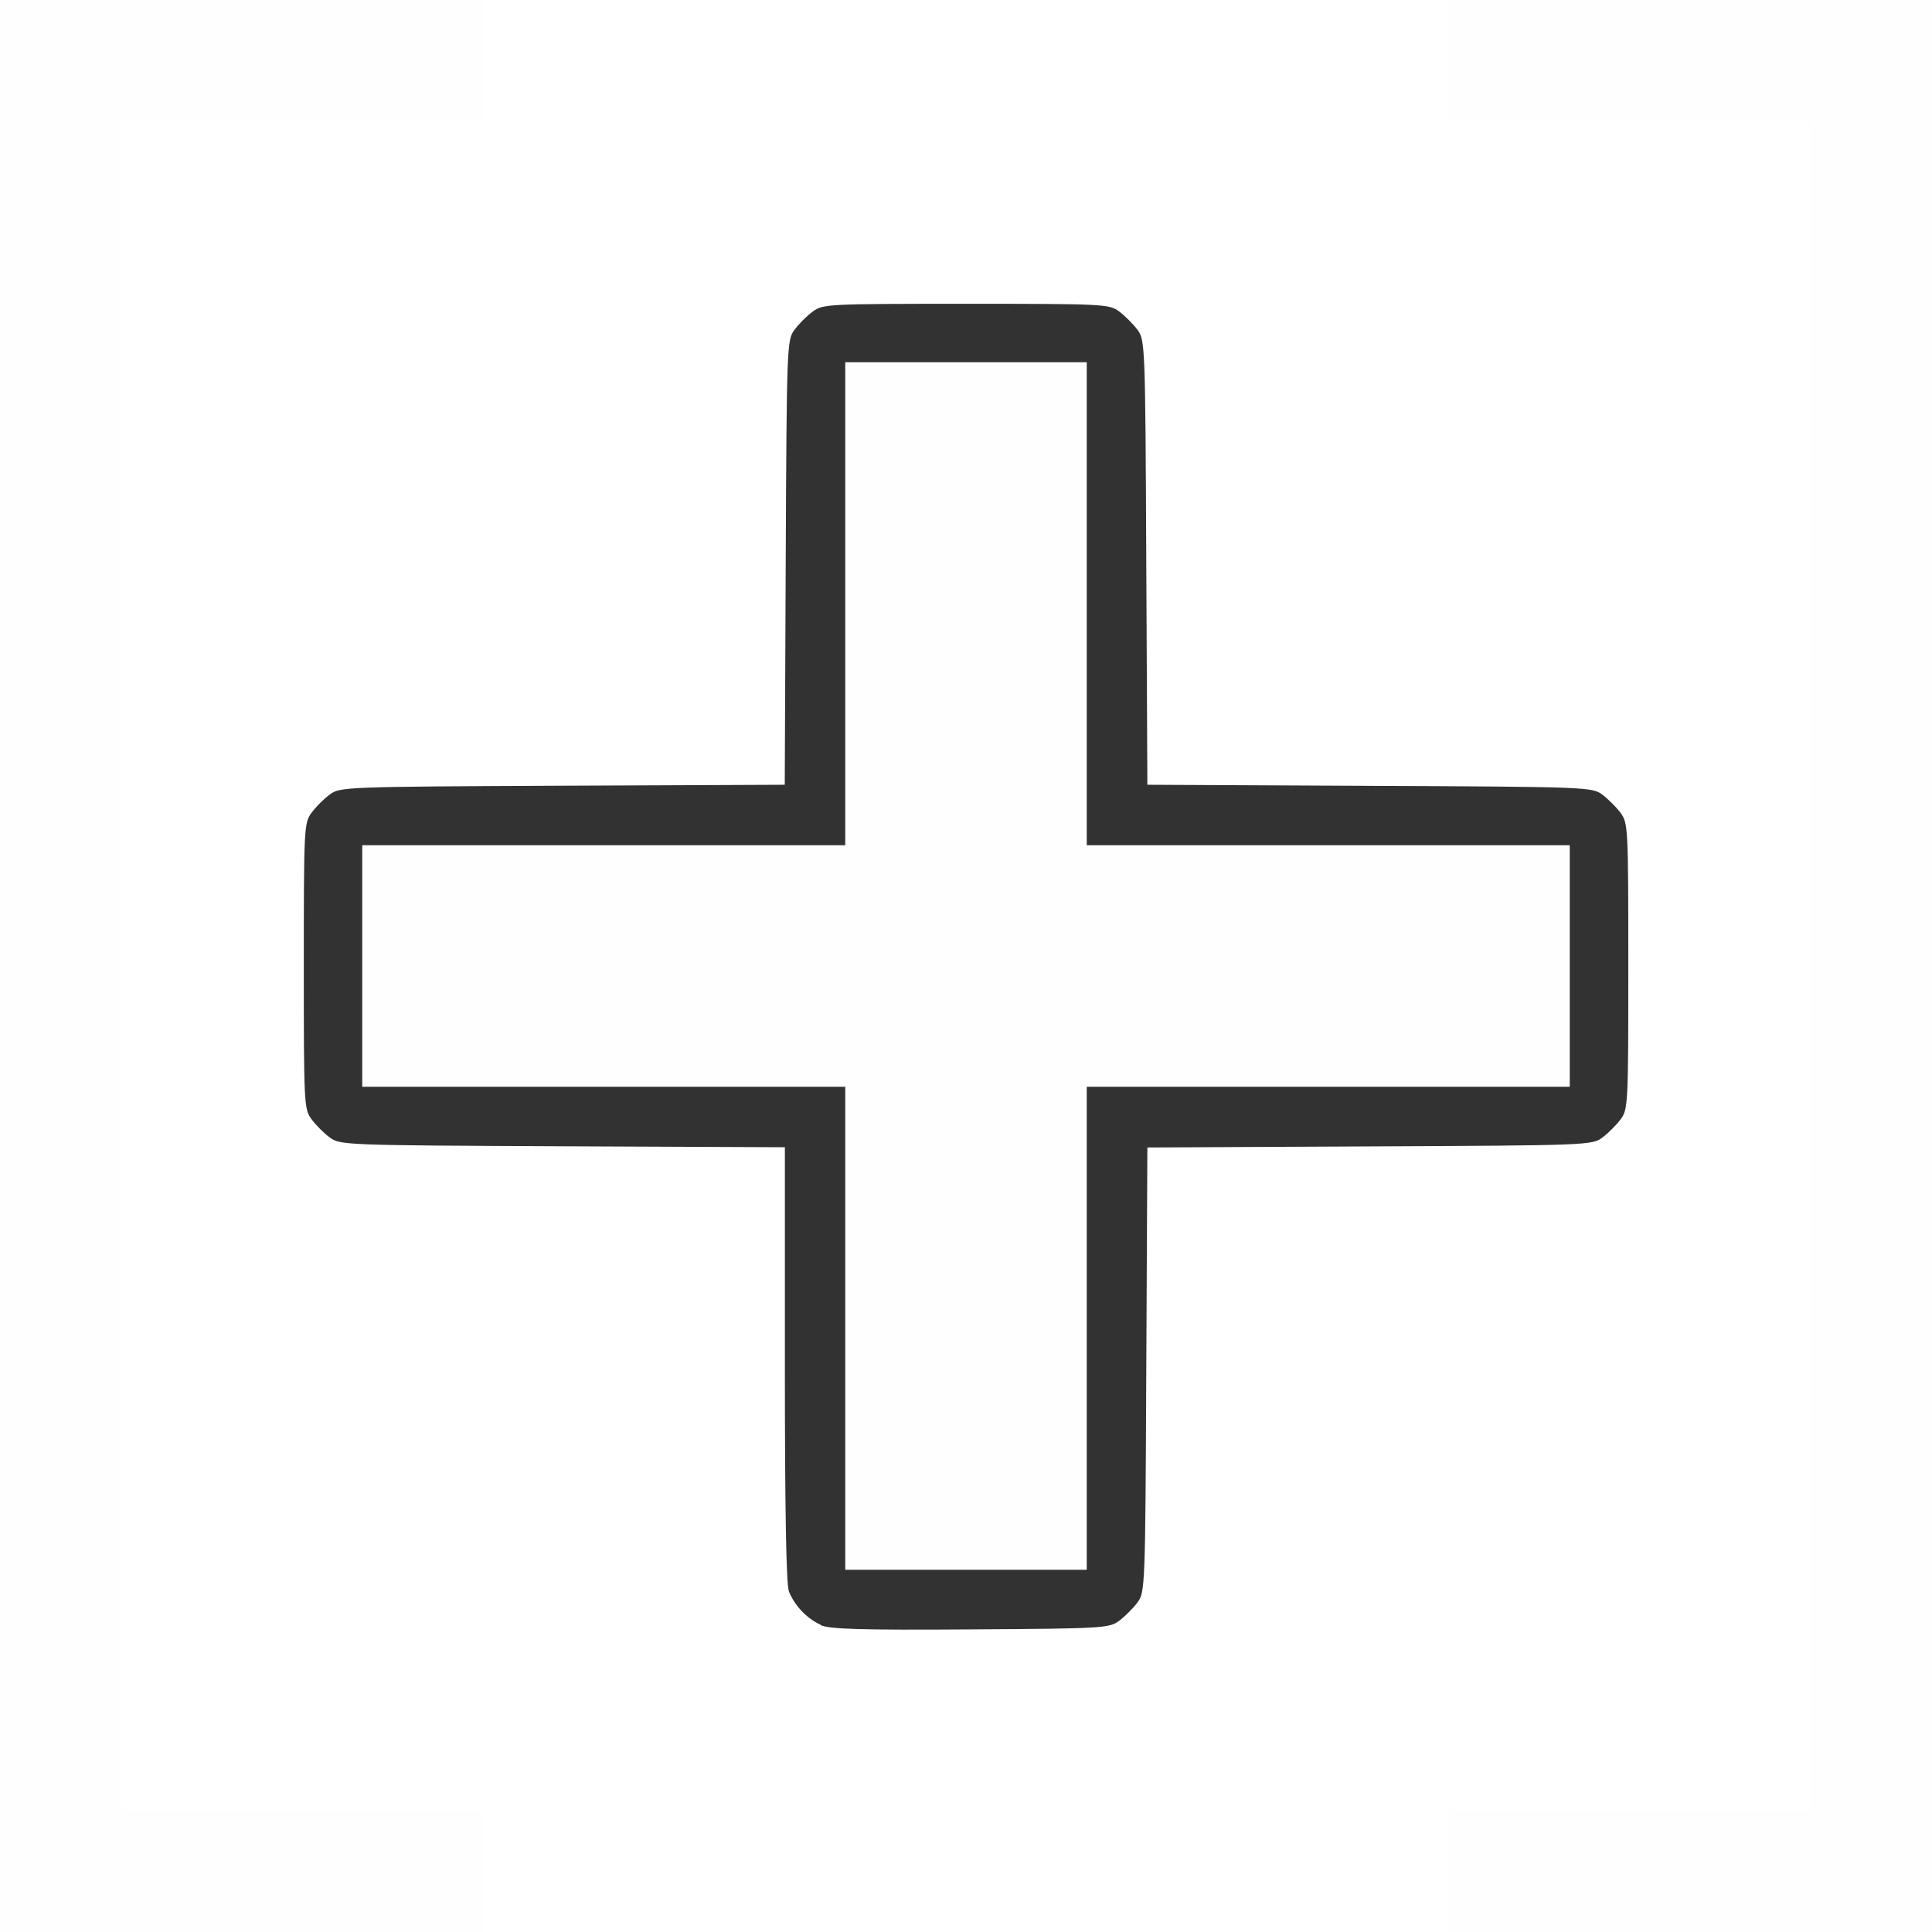
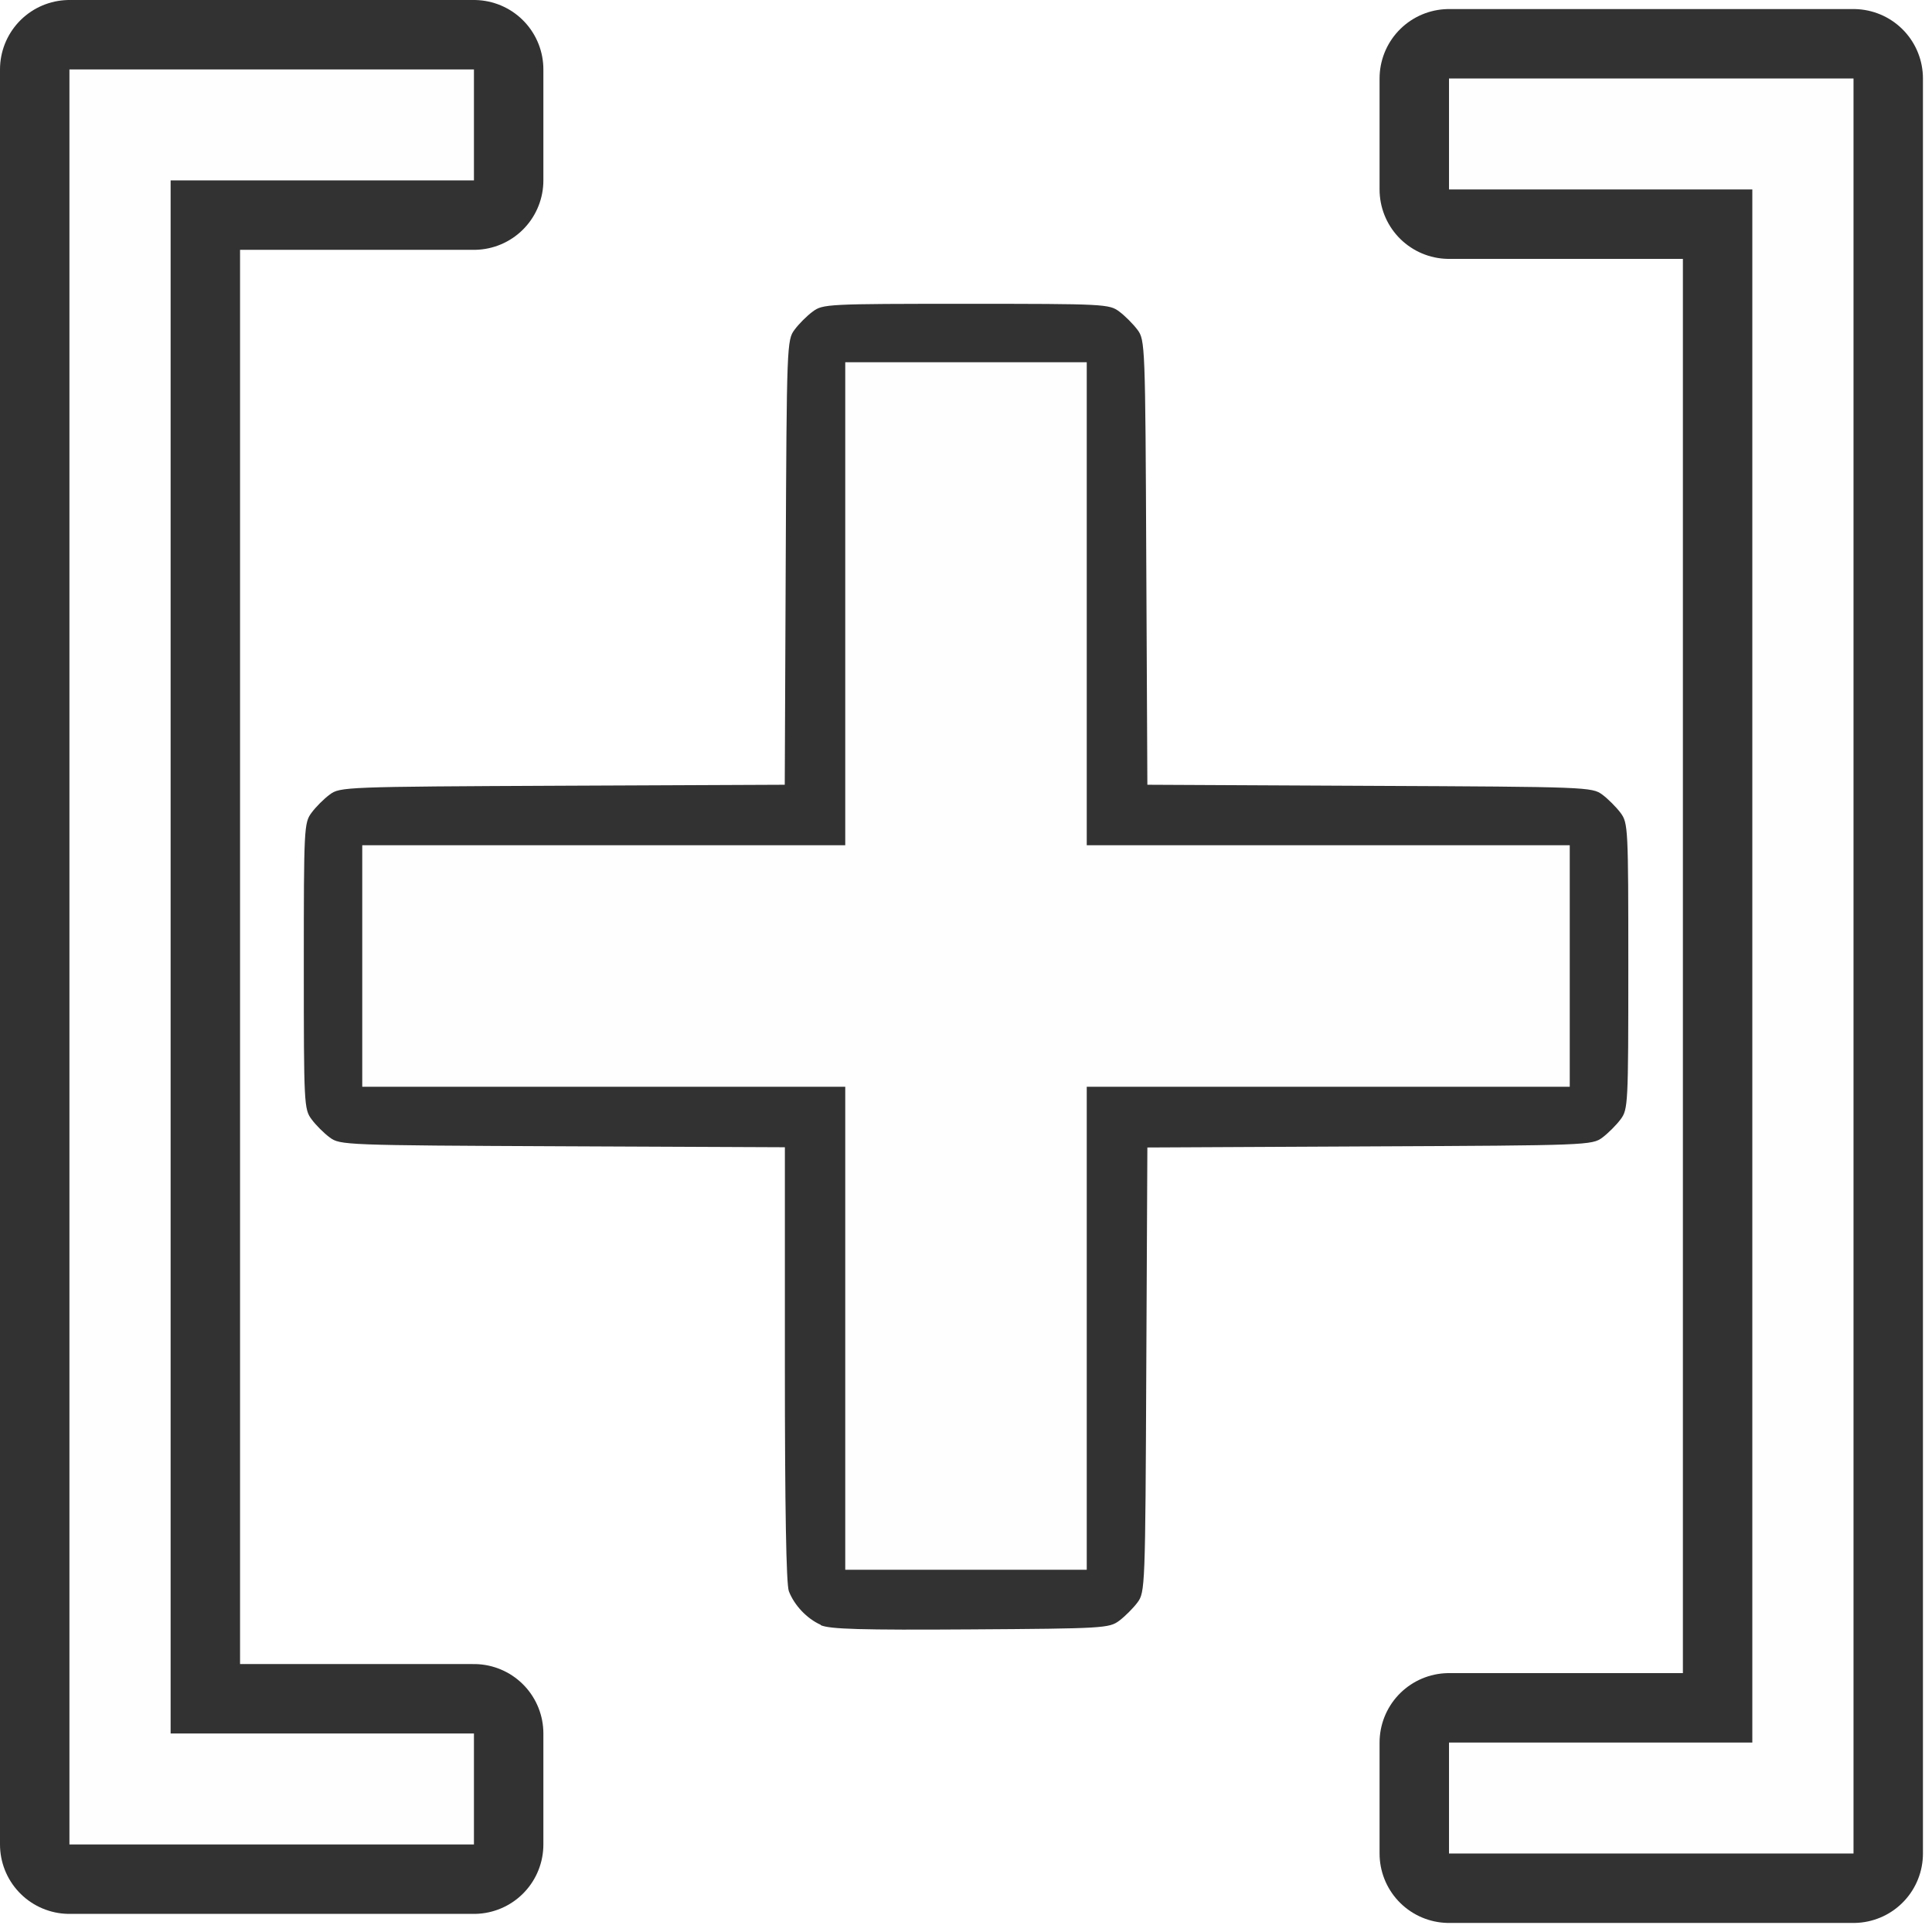
<svg xmlns="http://www.w3.org/2000/svg" version="1.1" id="svg2" width="1600" height="1600" viewBox="0 0 1600 1600">
  <defs id="defs6" />
  <g id="ADD_ALL" transform="matrix(100,0,0,100,0,4.9999997e-5)" style="stroke-width:0.011">
    <path style="fill:none;stroke-width:0" d="M 4,15.5 V 15 H 2.5 1 V 8 1 H 2.5 4 V 0.5 0 h 4 4 V 0.5 1 h 1.5 1.5 v 7 7 H 13.5 12 V 15.5 16 H 8 4 Z m 5.269,-2.08 c 0.047,-0.035 0.115,-0.103 0.151,-0.151 0.063,-0.085 0.065,-0.123 0.073,-1.927 L 9.501,9.501 11.342,9.493 c 1.804,-0.008 1.842,-0.01 1.927,-0.073 0.047,-0.035 0.115,-0.103 0.151,-0.151 0.062,-0.084 0.064,-0.123 0.064,-1.269 0,-1.146 -0.002,-1.186 -0.064,-1.269 -0.035,-0.047 -0.103,-0.115 -0.151,-0.151 C 13.185,6.517 13.146,6.515 11.342,6.507 L 9.501,6.499 9.493,4.658 C 9.485,2.854 9.483,2.815 9.42,2.731 9.385,2.683 9.317,2.615 9.269,2.58 9.186,2.518 9.146,2.516 8,2.516 c -1.146,0 -1.186,0.002 -1.269,0.064 C 6.683,2.615 6.615,2.683 6.58,2.731 6.517,2.815 6.515,2.854 6.507,4.658 L 6.499,6.499 4.658,6.507 C 2.854,6.515 2.815,6.517 2.731,6.58 2.683,6.615 2.615,6.683 2.58,6.731 2.518,6.814 2.516,6.854 2.516,8 c 0,1.146 0.002,1.186 0.064,1.269 0.035,0.047 0.103,0.115 0.151,0.151 0.085,0.063 0.123,0.065 1.928,0.073 L 6.5,9.501 v 1.794 c 0,1.195 0.011,1.823 0.033,1.882 0.018,0.048 0.064,0.121 0.102,0.162 0.143,0.156 0.174,0.159 1.402,0.152 1.103,-0.007 1.149,-0.01 1.232,-0.072 z" id="path823" />
-     <path style="fill:#fefefe;stroke-width:0" d="M 0,8 V 0 H 2 4 V 0.5 1 H 2.5 1 v 7 7 H 2.5 4 V 15.5 16 H 2 0 Z m 12,7.5 V 15 H 13.5 15 V 8 1 H 13.5 12 V 0.5 0 h 2 2 v 8 8 H 14 12 Z M 7,11 V 9 H 5 3 V 8 7 H 5 7 V 5 3 h 1 1 v 2 2 h 2 2 V 8 9 H 11 9 v 2 2 H 8 7 Z" id="path821" />
+     <path style="fill:#fefefe;stroke-width:1.5;stroke:none;stroke-opacity:1;stroke-dasharray:none;paint-order:markers stroke fill" d="M 7,11 V 9 H 5 3 V 8 7 H 5 7 V 5 3 h 1 1 v 2 2 h 2 2 V 8 9 H 11 9 v 2 2 H 8 7 Z" id="path3434" />
+     <path style="fill:#fefefe;stroke:#323232;stroke-width:1.15;stroke-dasharray:none;stroke-opacity:1;paint-order:markers stroke fill;stroke-linejoin:round" d="M 12,14.891 V 14.431 h 1.256 1.256 V 8 1.569 H 13.256 12 V 1.109 0.65 h 1.675 1.675 V 8 15.35 H 13.675 12 Z" id="path3432" />
+     <path style="fill:#fefefe;stroke:#323232;stroke-width:1.15;stroke-dasharray:none;stroke-opacity:1;paint-order:markers stroke fill;stroke-linejoin:round" d="M 3.925,14.816 V 14.356 H 2.669 1.413 V 7.925 1.494 H 2.669 3.925 V 1.034 0.575 H 2.25 0.575 V 7.925 15.275 H 2.25 3.925 Z" id="path3432-3" />
    <path style="fill:#323232;stroke-width:0" d="M 6.797,13.456 C 6.682,13.405 6.578,13.294 6.533,13.178 6.511,13.119 6.5,12.491 6.5,11.296 V 9.501 L 4.659,9.493 C 2.854,9.485 2.815,9.483 2.731,9.42 2.683,9.385 2.615,9.317 2.58,9.269 2.518,9.186 2.516,9.146 2.516,8 c 0,-1.146 0.002,-1.186 0.064,-1.269 C 2.615,6.683 2.683,6.615 2.731,6.58 2.815,6.517 2.854,6.515 4.658,6.507 L 6.499,6.499 6.507,4.658 C 6.515,2.854 6.517,2.815 6.58,2.731 6.615,2.683 6.683,2.615 6.731,2.58 6.814,2.518 6.854,2.516 8,2.516 c 1.146,0 1.186,0.002 1.269,0.064 0.047,0.035 0.115,0.103 0.151,0.151 0.063,0.085 0.065,0.123 0.073,1.927 l 0.009,1.841 1.841,0.009 c 1.804,0.008 1.842,0.01 1.927,0.073 0.047,0.035 0.115,0.103 0.151,0.151 0.062,0.084 0.064,0.123 0.064,1.269 0,1.146 -0.002,1.186 -0.064,1.269 -0.035,0.047 -0.103,0.115 -0.151,0.151 -0.085,0.063 -0.123,0.065 -1.927,0.073 l -1.841,0.009 -0.009,1.841 c -0.008,1.804 -0.01,1.842 -0.073,1.927 -0.035,0.047 -0.103,0.115 -0.151,0.151 -0.083,0.062 -0.129,0.065 -1.232,0.072 -0.908,0.006 -1.166,-0.002 -1.24,-0.035 z M 9,11 V 9 h 2 2 V 8 7 H 11 9 V 5 3 H 8 7 V 5 7 H 5 3 v 1 1 h 2 2 v 2 2 h 1 1 z" id="path819" />
  </g>
</svg>
